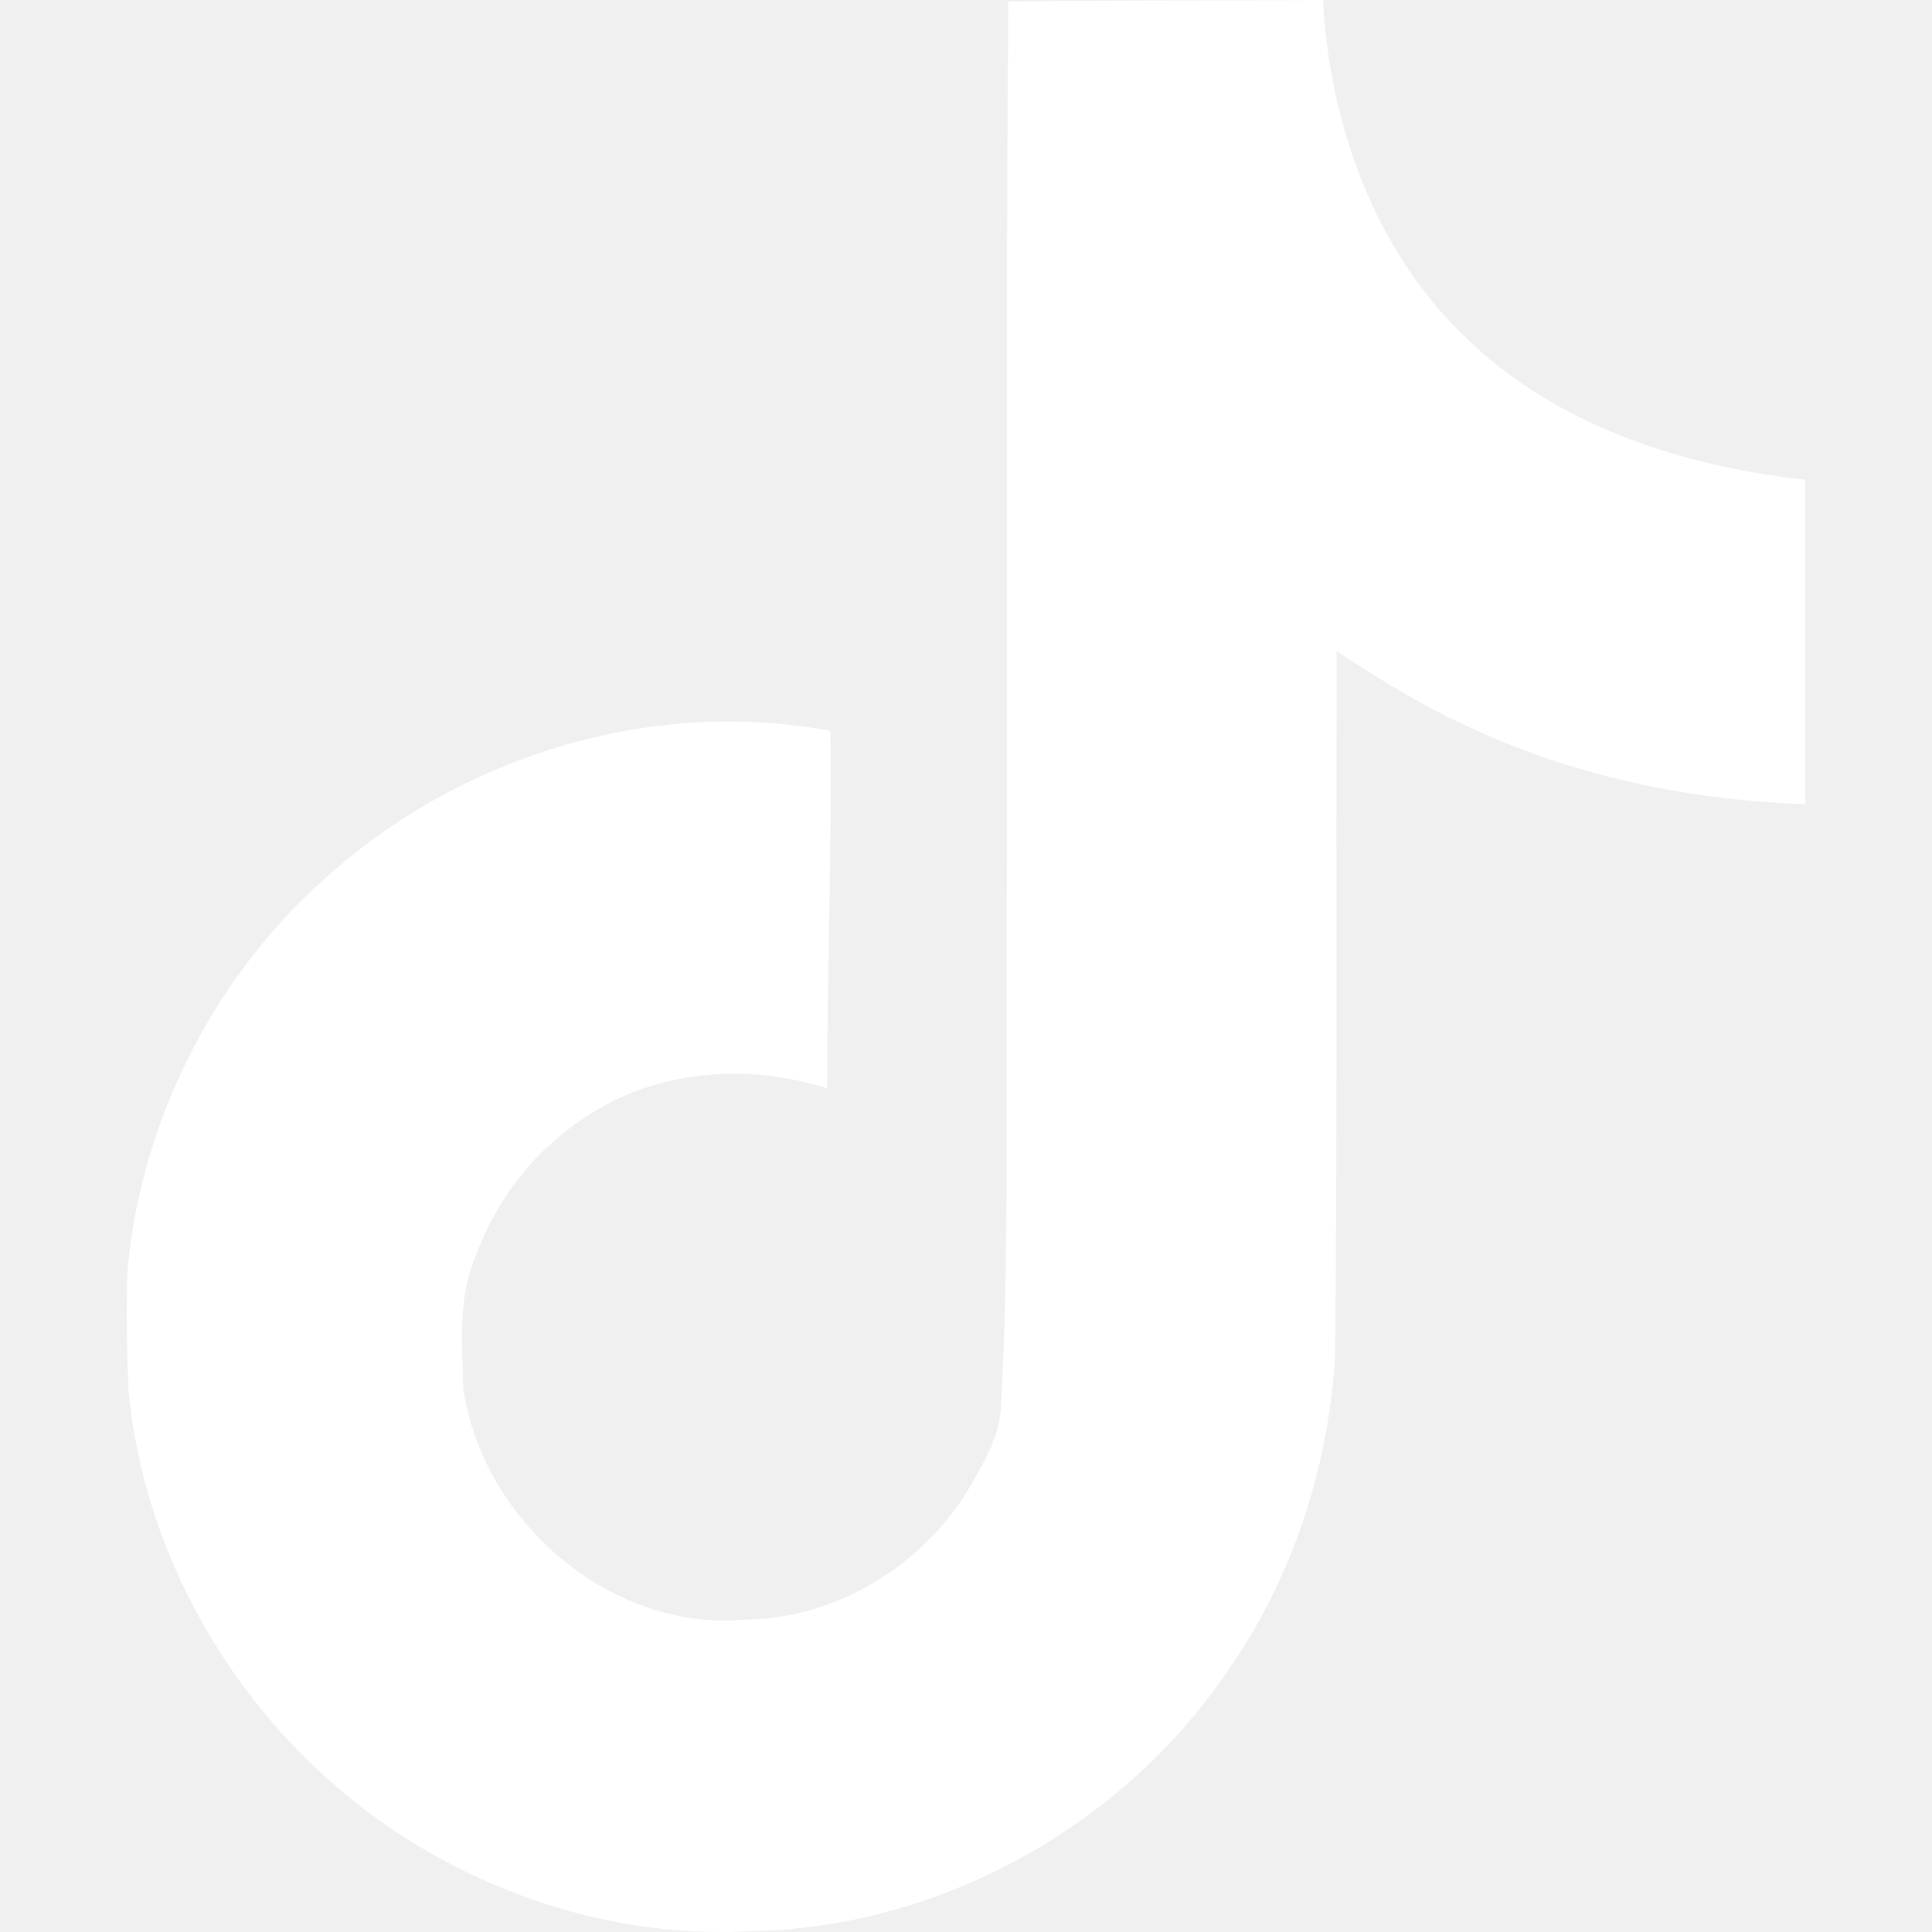
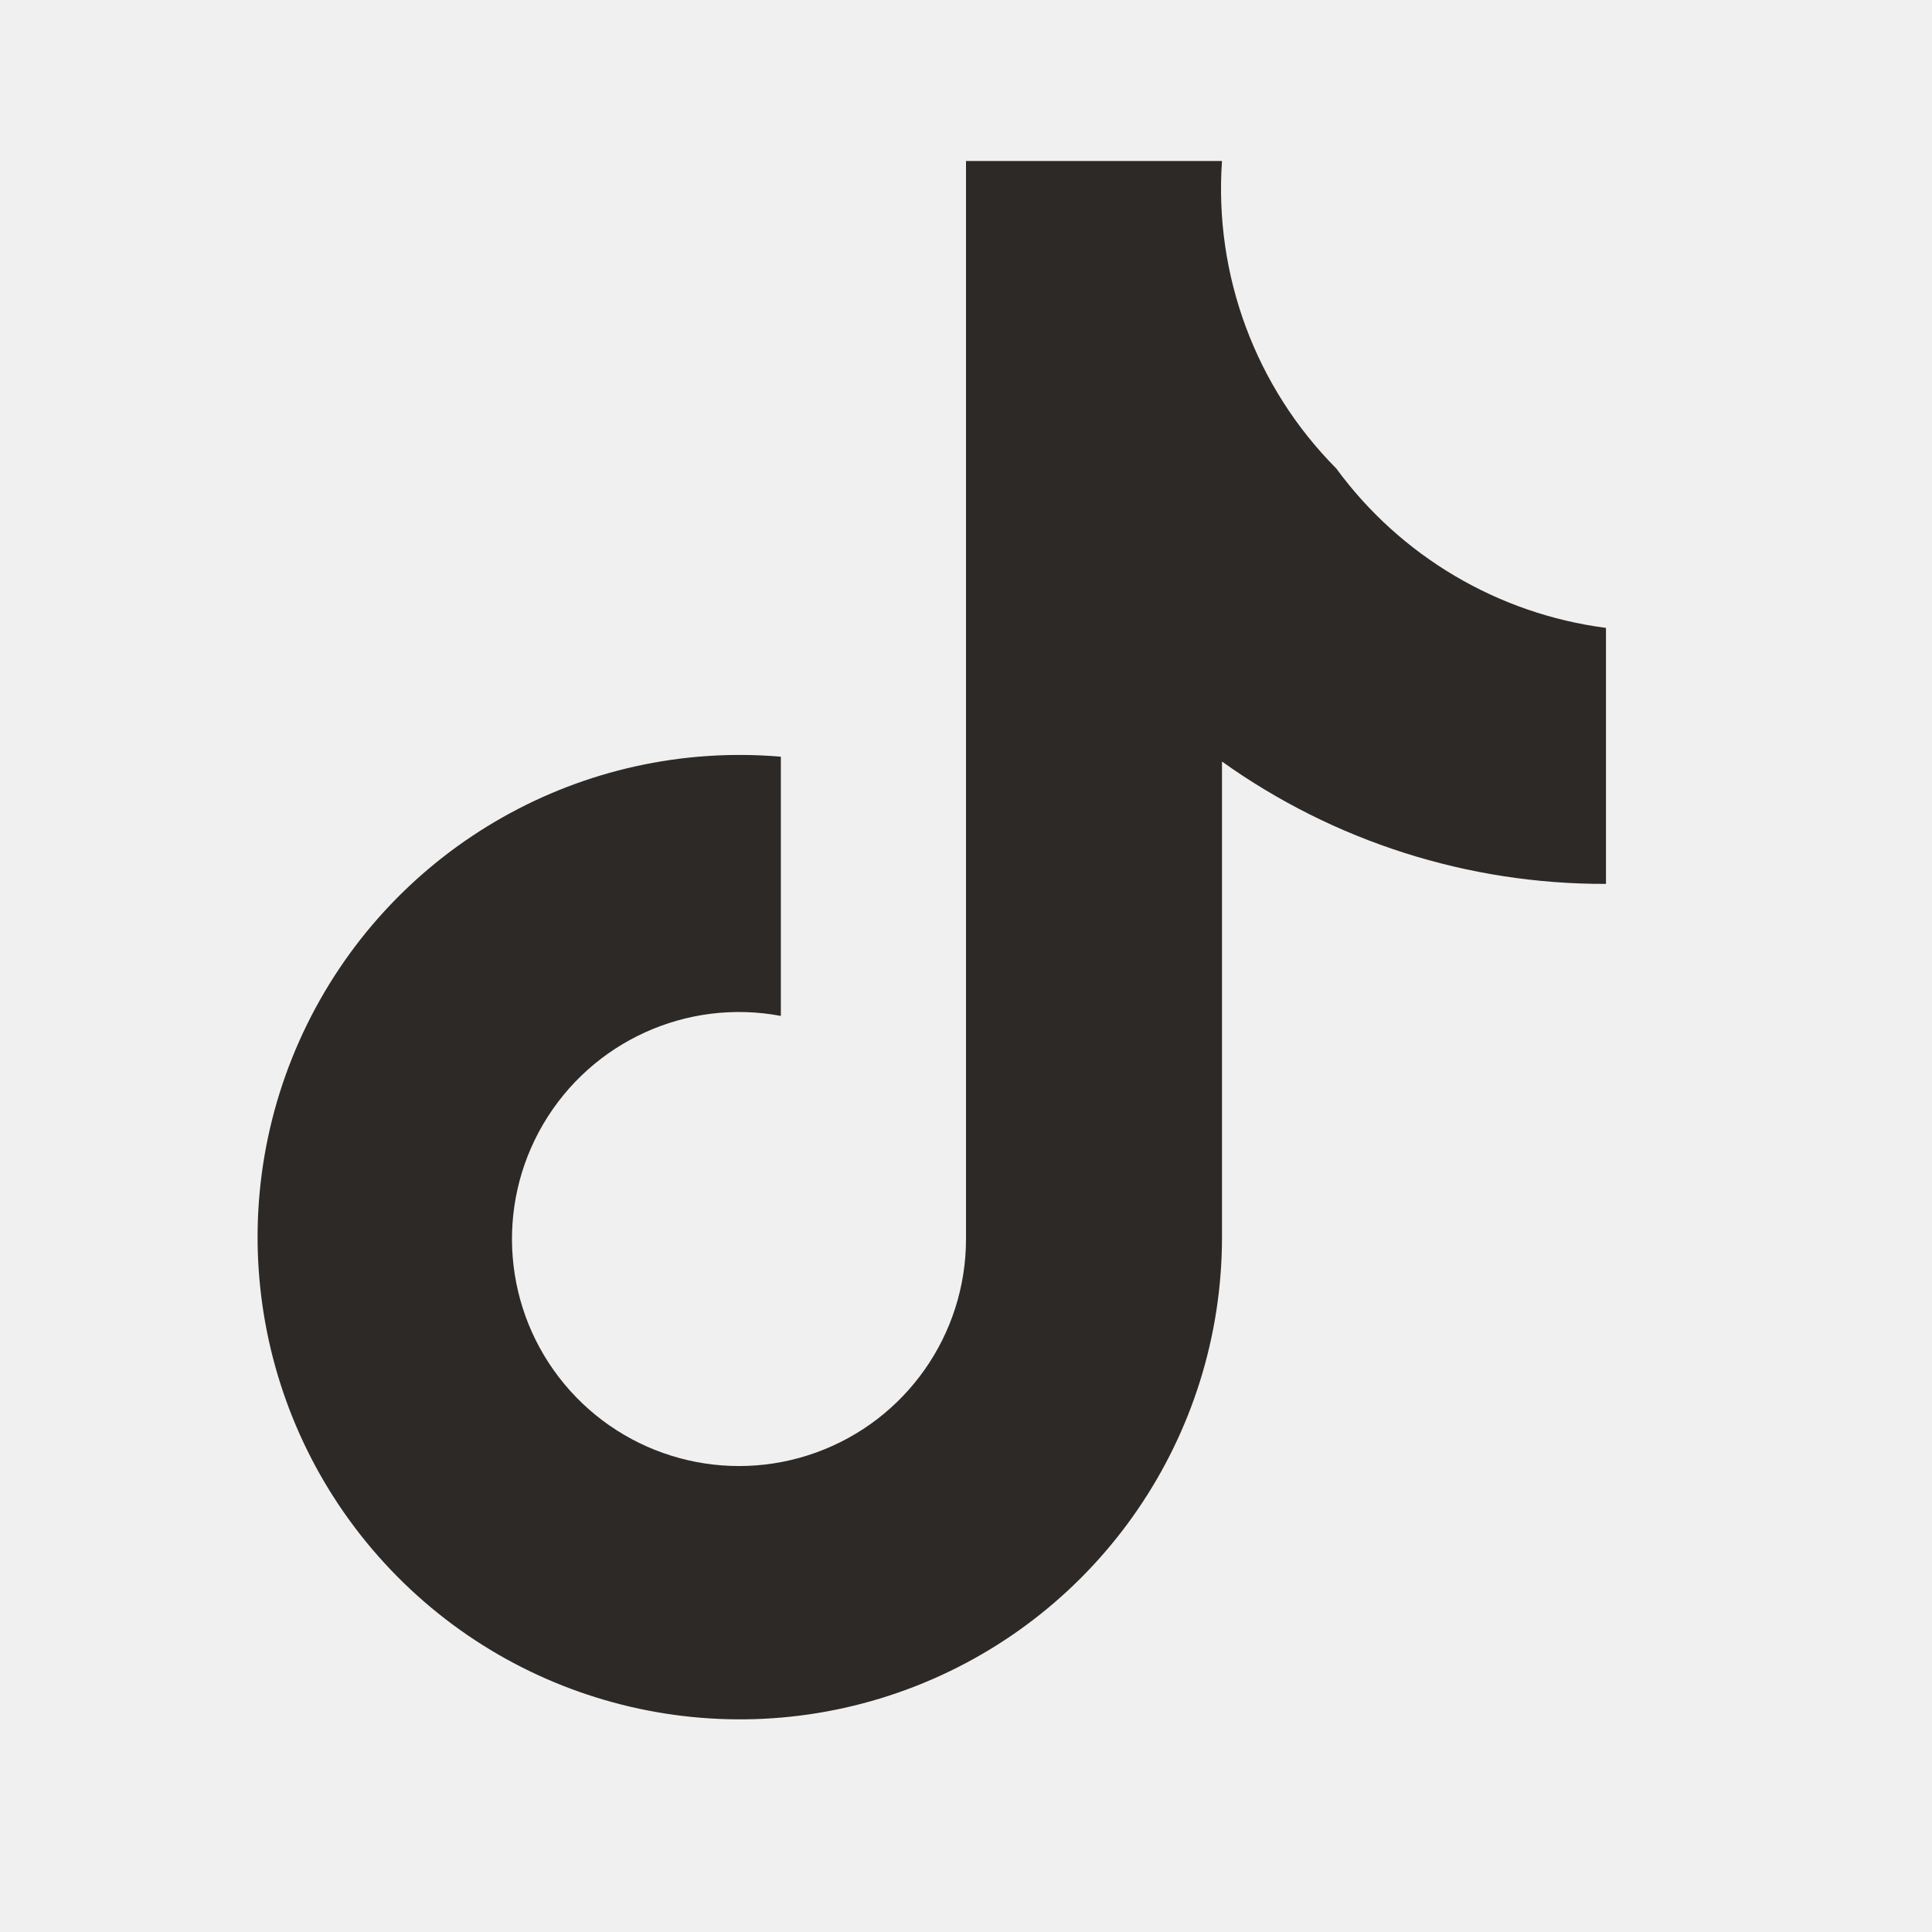
- <svg xmlns="http://www.w3.org/2000/svg" viewBox="0 0 24 24">
-   <path fill="#FFFFFF" d="M12.525.02c1.31-.02 2.61-.01 3.91-.02.08 1.53.63 3.09 1.75 4.17 1.12 1.11 2.7 1.62 4.24 1.79v4.03c-1.44-.05-2.89-.35-4.2-.97-.57-.26-1.1-.59-1.62-.93-.01 2.92.01 5.84-.02 8.75-.08 1.4-.54 2.79-1.35 3.94-1.31 1.92-3.58 3.17-5.91 3.21-1.43.08-2.86-.31-4.08-1.03-2.02-1.19-3.44-3.37-3.65-5.71-.02-.5-.03-1-.01-1.49.18-1.9 1.12-3.72 2.58-4.96 1.66-1.44 3.98-2.13 6.15-1.72.02 1.48-.04 2.96-.04 4.44-.99-.32-2.15-.23-3.02.37-.63.41-1.11 1.04-1.36 1.75-.21.51-.15 1.07-.14 1.61.24 1.64 1.82 3.02 3.5 2.87 1.12-.01 2.19-.66 2.77-1.61.19-.33.4-.67.41-1.06.1-1.79.06-3.57.07-5.36.01-4.03-.01-8.05.02-12.07z" />
+ <svg xmlns="http://www.w3.org/2000/svg" viewBox="0 0 24 24" fill="#2c2926">
+   <path d="M16.6 5.82A4.93 4.93 0 0 1 15.18 2h-3.18v13.39a2.82 2.82 0 1 1-2.3-2.77V9.4a5.99 5.99 0 1 0 5.48 5.97V9.46a8.16 8.16 0 0 0 4.77 1.52V7.8a4.94 4.94 0 0 1-3.35-1.98Z" />
</svg>
